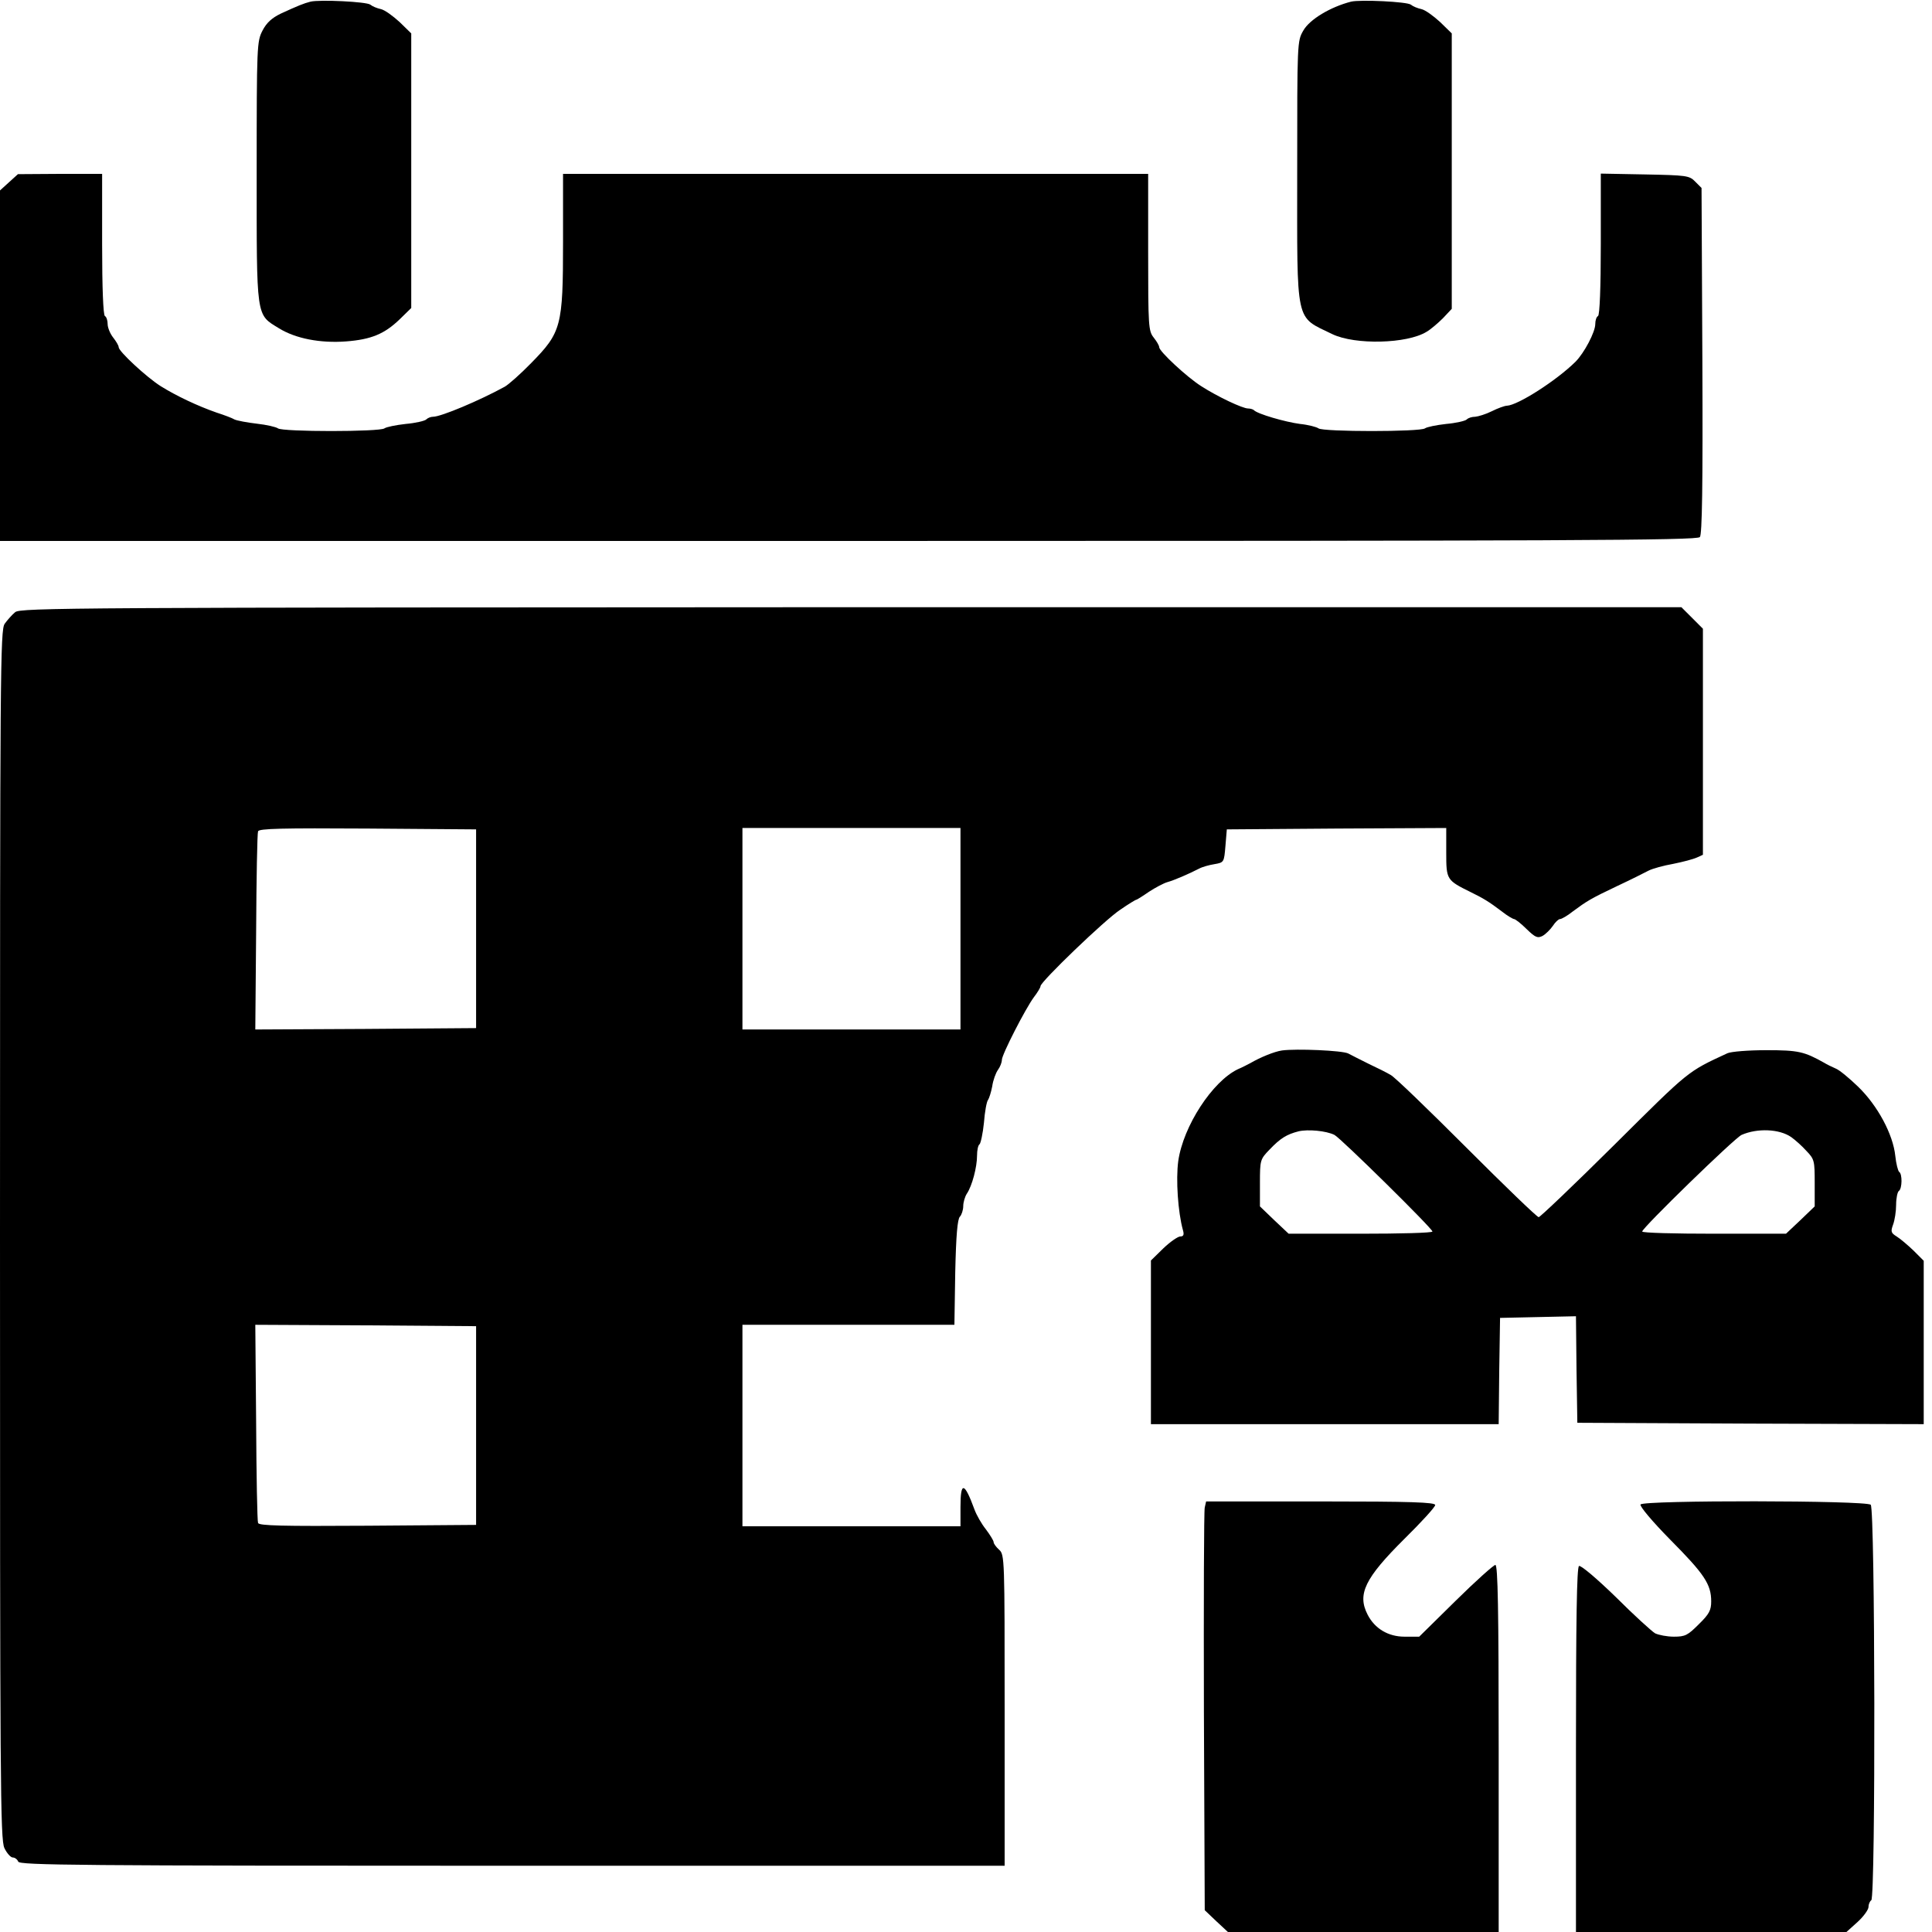
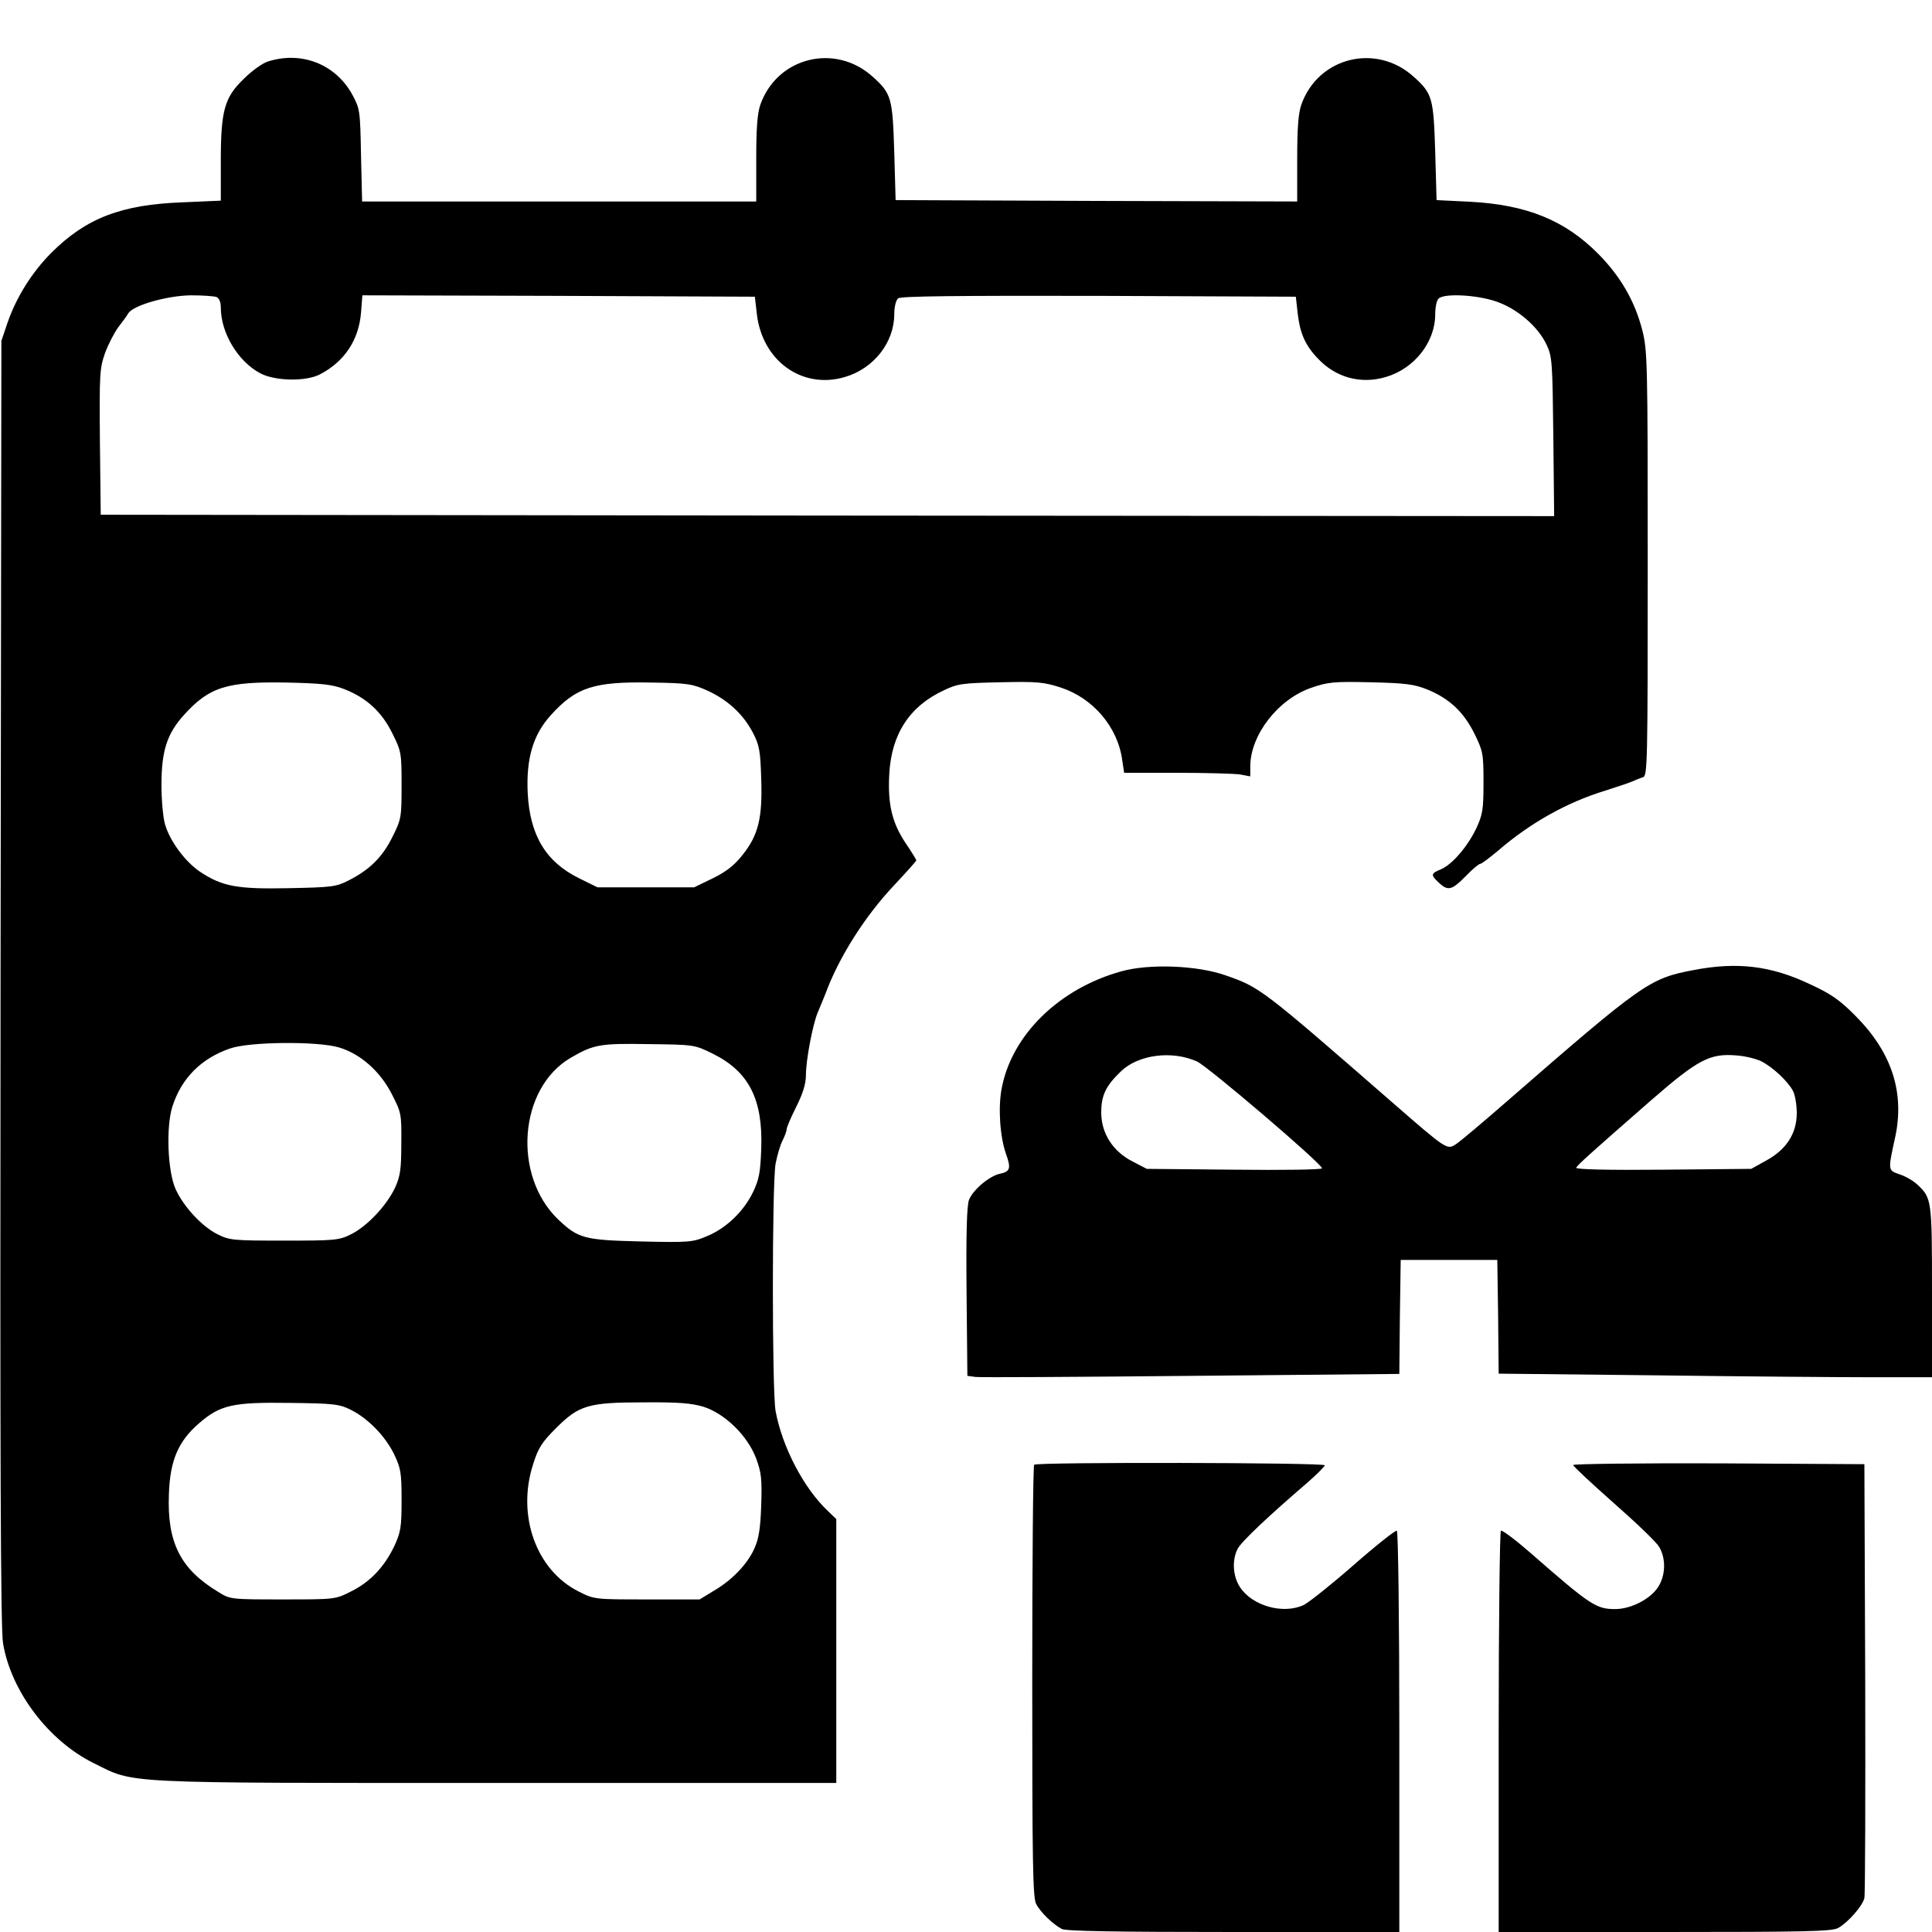
<svg xmlns="http://www.w3.org/2000/svg" version="1.0" width="700pt" height="700pt" viewBox="0 0 700 700" preserveAspectRatio="xMidYMid meet">
  <g transform="translate(0,700) scale(0.1,-0.1)">
-     <path d="M1125 6994 c-24 -6 -46 -15 -107 -43 -33 -16 -52 -33 -67 -62 -20 -39 -21 -53 -21 -510 0 -536 -3 -517 80 -568 61 -38 151 -55 244 -48 91 7 139 27 194 80 l42 41 0 498 0 497 -42 41 c-24 22 -54 44 -68 47 -14 3 -31 10 -38 16 -13 11 -184 19 -217 11z" />
-     <path d="M4895 6994 c-74 -19 -150 -64 -173 -105 -22 -38 -22 -42 -22 -509 0 -564 -9 -524 128 -591 82 -39 270 -35 341 9 14 8 41 31 59 49 l32 34 0 499 0 499 -42 41 c-24 22 -54 44 -68 47 -14 3 -31 10 -38 16 -13 11 -184 19 -217 11z" />
-     <path d="M33 6340 l-33 -30 0 -635 0 -635 3074 0 c2600 0 3075 2 3085 14 8 10 11 181 9 640 l-3 625 -23 23 c-21 22 -32 23 -182 26 l-160 3 0 -255 c0 -159 -4 -257 -10 -261 -6 -3 -10 -16 -10 -29 0 -29 -40 -105 -72 -137 -69 -68 -208 -157 -248 -159 -8 0 -33 -9 -55 -20 -22 -11 -49 -19 -60 -20 -12 0 -25 -4 -31 -10 -5 -5 -39 -13 -74 -16 -36 -4 -70 -11 -77 -16 -16 -13 -370 -13 -386 0 -7 5 -37 13 -67 16 -53 7 -154 36 -167 50 -3 3 -13 6 -21 6 -20 0 -111 43 -170 81 -52 33 -152 126 -152 141 0 6 -9 21 -20 35 -19 24 -20 41 -20 309 l0 284 -1060 0 -1060 0 0 -246 c0 -307 -6 -328 -116 -440 -38 -39 -81 -77 -95 -85 -91 -50 -231 -109 -260 -109 -8 0 -19 -4 -25 -10 -5 -5 -39 -13 -74 -16 -36 -4 -70 -11 -77 -16 -16 -13 -370 -13 -386 0 -7 5 -41 13 -77 17 -35 4 -71 11 -80 15 -8 5 -37 16 -65 25 -69 24 -147 61 -203 96 -52 33 -152 126 -152 141 0 6 -9 21 -20 35 -11 14 -20 36 -20 49 0 12 -4 26 -10 29 -6 4 -10 102 -10 261 l0 254 -152 0 -153 -1 -32 -29z" />
-     <path d="M55 4782 c-11 -9 -28 -28 -38 -42 -16 -23 -17 -160 -17 -2213 0 -1994 1 -2192 16 -2223 9 -19 23 -34 30 -34 8 0 17 -7 20 -15 5 -13 214 -15 1790 -15 l1784 0 0 563 c0 551 0 564 -20 582 -11 10 -20 22 -20 28 0 5 -13 26 -28 46 -16 20 -34 52 -41 71 -37 101 -51 104 -51 10 l0 -70 -395 0 -395 0 0 365 0 365 384 0 384 0 3 190 c3 134 8 193 17 202 6 6 12 24 12 38 0 14 6 34 13 45 19 28 37 96 37 138 0 20 4 38 9 41 4 3 12 38 16 78 3 40 10 78 15 83 4 6 11 28 15 49 3 22 13 49 21 60 8 11 14 27 14 36 0 19 85 185 116 227 13 17 24 35 24 40 0 16 235 242 289 277 29 20 55 36 58 36 2 0 23 13 46 29 23 15 53 31 67 35 25 7 76 29 115 49 11 6 36 13 55 16 35 6 35 7 40 66 l5 60 398 3 397 2 0 -89 c0 -99 1 -100 90 -144 43 -21 65 -34 111 -69 20 -16 41 -28 45 -28 4 0 25 -16 45 -36 32 -31 40 -34 58 -25 12 7 28 23 37 36 9 14 21 25 26 25 6 0 27 12 47 28 50 37 64 46 161 92 47 22 97 47 112 55 15 8 56 19 90 25 35 7 73 17 86 23 l22 10 0 410 0 409 -39 39 -39 39 -3008 0 c-2829 -1 -3010 -2 -3029 -18z m1670 -1147 l0 -360 -400 -3 -400 -2 3 352 c1 194 4 359 7 366 3 10 88 12 397 10 l393 -3 0 -360z m1755 0 l0 -365 -395 0 -395 0 0 365 0 365 395 0 395 0 0 -365z m-1755 -1800 l0 -360 -393 -3 c-309 -2 -394 0 -397 10 -3 7 -6 172 -7 366 l-3 352 400 -2 400 -3 0 -360z" />
-     <path d="M4645 3194 c-28 -4 -79 -25 -115 -46 -8 -4 -28 -15 -45 -22 -92 -44 -198 -206 -216 -333 -9 -67 -1 -185 17 -250 5 -17 2 -23 -10 -23 -8 0 -36 -19 -61 -43 l-45 -44 0 -296 0 -297 630 0 630 0 2 193 3 192 137 3 138 3 2 -193 3 -193 628 -3 627 -2 0 296 0 296 -37 37 c-21 20 -48 43 -61 51 -21 13 -22 18 -13 43 6 16 11 48 11 72 0 24 5 47 10 50 12 8 13 62 1 69 -4 3 -11 29 -14 58 -8 78 -64 182 -134 250 -32 31 -69 62 -83 67 -14 6 -32 15 -40 20 -73 41 -94 46 -210 46 -65 0 -127 -5 -141 -11 -147 -68 -137 -61 -409 -331 -146 -145 -270 -263 -275 -263 -6 0 -123 113 -261 251 -138 138 -261 257 -275 264 -13 8 -49 26 -79 40 -30 15 -64 32 -75 38 -21 11 -189 18 -240 11z m190 -306 c23 -12 355 -339 355 -350 0 -5 -117 -8 -261 -8 l-260 0 -52 49 -52 50 0 85 c0 83 1 86 35 121 39 41 62 55 105 66 34 8 100 2 130 -13z m1655 -8 c14 -10 39 -32 55 -50 29 -30 30 -36 30 -116 l0 -85 -52 -50 -52 -49 -260 0 c-144 0 -261 3 -261 8 0 13 334 338 360 350 57 25 137 22 180 -8z" />
-     <path d="M4365 1538 c-3 -13 -4 -346 -3 -741 l3 -718 42 -40 42 -39 491 0 490 0 0 665 c0 503 -3 665 -12 665 -6 0 -71 -58 -144 -130 l-132 -130 -53 0 c-59 0 -108 29 -134 80 -38 74 -10 132 134 275 61 60 111 115 111 122 0 10 -87 13 -415 13 l-415 0 -5 -22z" />
-     <path d="M5944 1549 c-4 -6 42 -61 108 -128 123 -124 148 -161 148 -223 0 -32 -7 -46 -45 -83 -40 -40 -49 -45 -90 -45 -25 0 -55 6 -68 12 -12 7 -77 66 -143 132 -70 68 -127 116 -133 112 -8 -5 -11 -195 -11 -667 l0 -659 490 0 490 0 40 36 c22 20 40 45 40 55 0 10 5 21 10 24 16 10 14 1417 -2 1433 -16 16 -824 17 -834 1z" />
+     <path d="M970 6777 c-19 -6 -58 -34 -86 -62 -71 -68 -84 -115 -84 -301 l0 -141 -137 -6 c-223 -8 -351 -57 -477 -183 -70 -70 -127 -161 -159 -254 l-22 -65 -3 -2325 c-2 -1705 0 -2343 9 -2394 29 -174 165 -354 330 -435 150 -74 80 -71 1457 -71 l1232 0 0 478 0 478 -31 30 c-86 81 -165 231 -189 362 -13 74 -13 820 0 895 6 31 17 69 25 84 8 16 15 34 15 41 0 7 16 44 35 82 24 48 35 83 35 114 0 56 25 186 43 228 8 18 20 49 28 68 48 131 143 281 249 393 44 47 80 87 80 90 0 2 -18 32 -40 64 -48 73 -64 139 -58 249 8 144 73 245 198 303 50 24 68 26 204 29 133 3 157 1 219 -19 117 -38 207 -143 223 -263 l7 -46 191 0 c105 0 208 -3 229 -6 l37 -7 0 36 c0 114 101 244 221 285 61 21 81 23 215 20 125 -3 158 -7 205 -26 79 -32 132 -81 171 -160 31 -63 33 -72 33 -177 0 -98 -3 -116 -26 -166 -32 -67 -88 -132 -129 -149 -36 -15 -37 -20 -7 -48 33 -31 47 -28 97 23 24 25 48 45 53 45 5 0 34 22 65 48 117 101 250 175 387 217 44 14 89 29 100 34 11 5 28 12 38 15 16 5 17 51 17 774 0 736 -1 772 -20 847 -27 104 -78 193 -159 275 -121 122 -259 178 -464 189 l-122 6 -5 175 c-6 195 -10 211 -78 272 -136 123 -346 71 -407 -101 -11 -32 -15 -85 -15 -197 l0 -154 -727 2 -728 3 -5 175 c-6 195 -10 211 -78 272 -136 123 -346 71 -407 -101 -11 -32 -15 -85 -15 -197 l0 -154 -714 0 -714 0 -4 168 c-3 163 -4 168 -32 220 -61 110 -184 158 -306 119z m-186 -853 c10 -4 16 -18 16 -38 0 -92 62 -196 144 -239 54 -28 165 -30 216 -3 88 46 140 124 148 223 l5 63 711 -2 711 -3 7 -61 c19 -171 164 -276 319 -230 104 30 179 125 179 227 0 27 6 51 14 58 9 8 208 10 727 9 l714 -3 7 -62 c8 -70 27 -114 72 -161 65 -70 156 -95 247 -68 103 30 179 126 179 227 0 25 5 50 12 57 20 20 137 14 208 -10 77 -26 153 -91 184 -158 20 -42 21 -65 24 -333 l3 -287 -2633 2 -2633 3 -3 264 c-2 249 -1 266 19 323 12 32 34 74 48 93 14 18 31 41 36 50 18 29 141 64 227 65 42 0 83 -3 92 -6z m464 -1421 c81 -32 136 -83 174 -161 32 -64 33 -71 33 -187 0 -116 -1 -123 -33 -187 -36 -73 -82 -119 -159 -158 -44 -23 -62 -25 -215 -28 -189 -4 -243 6 -324 60 -54 37 -108 110 -126 171 -7 23 -13 87 -13 142 0 125 20 186 81 254 92 102 155 122 374 118 129 -3 164 -7 208 -24z m1317 -6 c73 -34 128 -85 163 -152 23 -44 27 -65 30 -166 5 -142 -10 -205 -68 -277 -28 -36 -58 -60 -107 -84 l-68 -33 -175 0 -175 0 -67 33 c-120 59 -178 155 -186 308 -6 125 19 211 83 282 92 102 156 123 365 119 134 -2 149 -5 205 -30z m-1337 -1292 c78 -23 150 -87 192 -170 34 -66 35 -71 34 -179 0 -94 -4 -118 -23 -160 -31 -65 -101 -139 -159 -168 -44 -22 -59 -23 -242 -23 -184 0 -198 1 -242 23 -56 28 -122 99 -151 162 -30 64 -36 229 -12 302 33 102 104 173 208 209 70 25 318 27 395 4z m1355 -23 c131 -65 182 -166 175 -346 -3 -85 -8 -110 -30 -156 -34 -70 -98 -131 -167 -159 -51 -22 -65 -23 -240 -19 -206 5 -226 11 -299 80 -166 160 -142 475 45 585 84 49 107 53 283 50 165 -2 166 -2 233 -35z m-1312 -1290 c62 -31 124 -94 157 -161 24 -51 27 -66 27 -166 0 -98 -3 -116 -26 -166 -36 -76 -88 -131 -157 -165 -57 -29 -58 -29 -247 -29 -188 0 -191 0 -234 27 -138 83 -186 180 -179 355 4 122 34 191 109 256 77 67 123 77 329 74 159 -2 179 -4 221 -25z m1278 11 c78 -25 160 -105 191 -188 19 -52 21 -75 18 -170 -3 -85 -9 -121 -25 -156 -25 -56 -81 -115 -149 -154 l-49 -30 -191 0 c-190 0 -191 0 -248 29 -153 77 -224 274 -165 459 19 61 32 81 83 132 84 84 117 94 320 94 125 1 171 -3 215 -16z" />
+     <path d="M4064 3481 c-226 -62 -399 -231 -435 -426 -13 -70 -6 -173 16 -236 19 -53 15 -64 -23 -72 -37 -8 -96 -57 -111 -94 -8 -20 -11 -122 -9 -333 l3 -305 30 -4 c17 -2 369 0 782 4 l753 7 2 207 3 206 175 0 175 0 3 -206 2 -206 563 -6 c309 -4 662 -7 785 -7 l222 0 0 310 c0 334 -1 339 -53 388 -14 13 -42 30 -64 37 -43 15 -43 13 -17 132 36 163 -11 309 -142 441 -58 59 -90 81 -166 116 -141 67 -264 82 -423 51 -159 -30 -184 -48 -677 -477 -86 -75 -168 -144 -182 -153 -33 -22 -32 -23 -234 153 -473 412 -477 415 -604 459 -101 35 -273 42 -374 14z m273 -327 c41 -19 453 -371 453 -387 0 -5 -143 -7 -317 -5 l-318 3 -50 26 c-72 36 -115 102 -115 178 0 62 16 96 71 149 63 61 185 77 276 36z m2044 1 c43 -22 96 -72 115 -107 8 -15 14 -51 14 -81 0 -73 -37 -132 -111 -172 l-54 -30 -319 -3 c-200 -2 -317 1 -315 7 4 10 50 51 273 246 168 146 211 169 307 161 31 -2 71 -12 90 -21z" />
+     <path d="M3747 1693 c-4 -3 -7 -357 -7 -785 0 -651 2 -783 14 -806 16 -31 61 -74 93 -91 15 -8 198 -11 622 -11 l601 0 0 724 c0 399 -4 727 -9 730 -4 3 -75 -53 -156 -124 -81 -71 -163 -136 -181 -145 -74 -35 -186 -4 -231 64 -26 39 -30 98 -9 139 13 26 113 120 254 241 34 30 62 58 62 62 0 10 -1043 12 -1053 2z" />
+     <path d="M5700 1692 c0 -5 66 -66 146 -137 81 -71 155 -142 165 -159 26 -43 24 -105 -4 -147 -28 -43 -98 -79 -155 -79 -69 0 -90 14 -305 202 -55 48 -104 85 -109 82 -4 -3 -8 -331 -8 -730 l0 -724 600 0 c505 0 605 2 629 14 35 19 89 79 96 109 3 12 4 371 3 797 l-3 775 -527 3 c-291 1 -528 -2 -528 -6z" />
  </g>
</svg>
